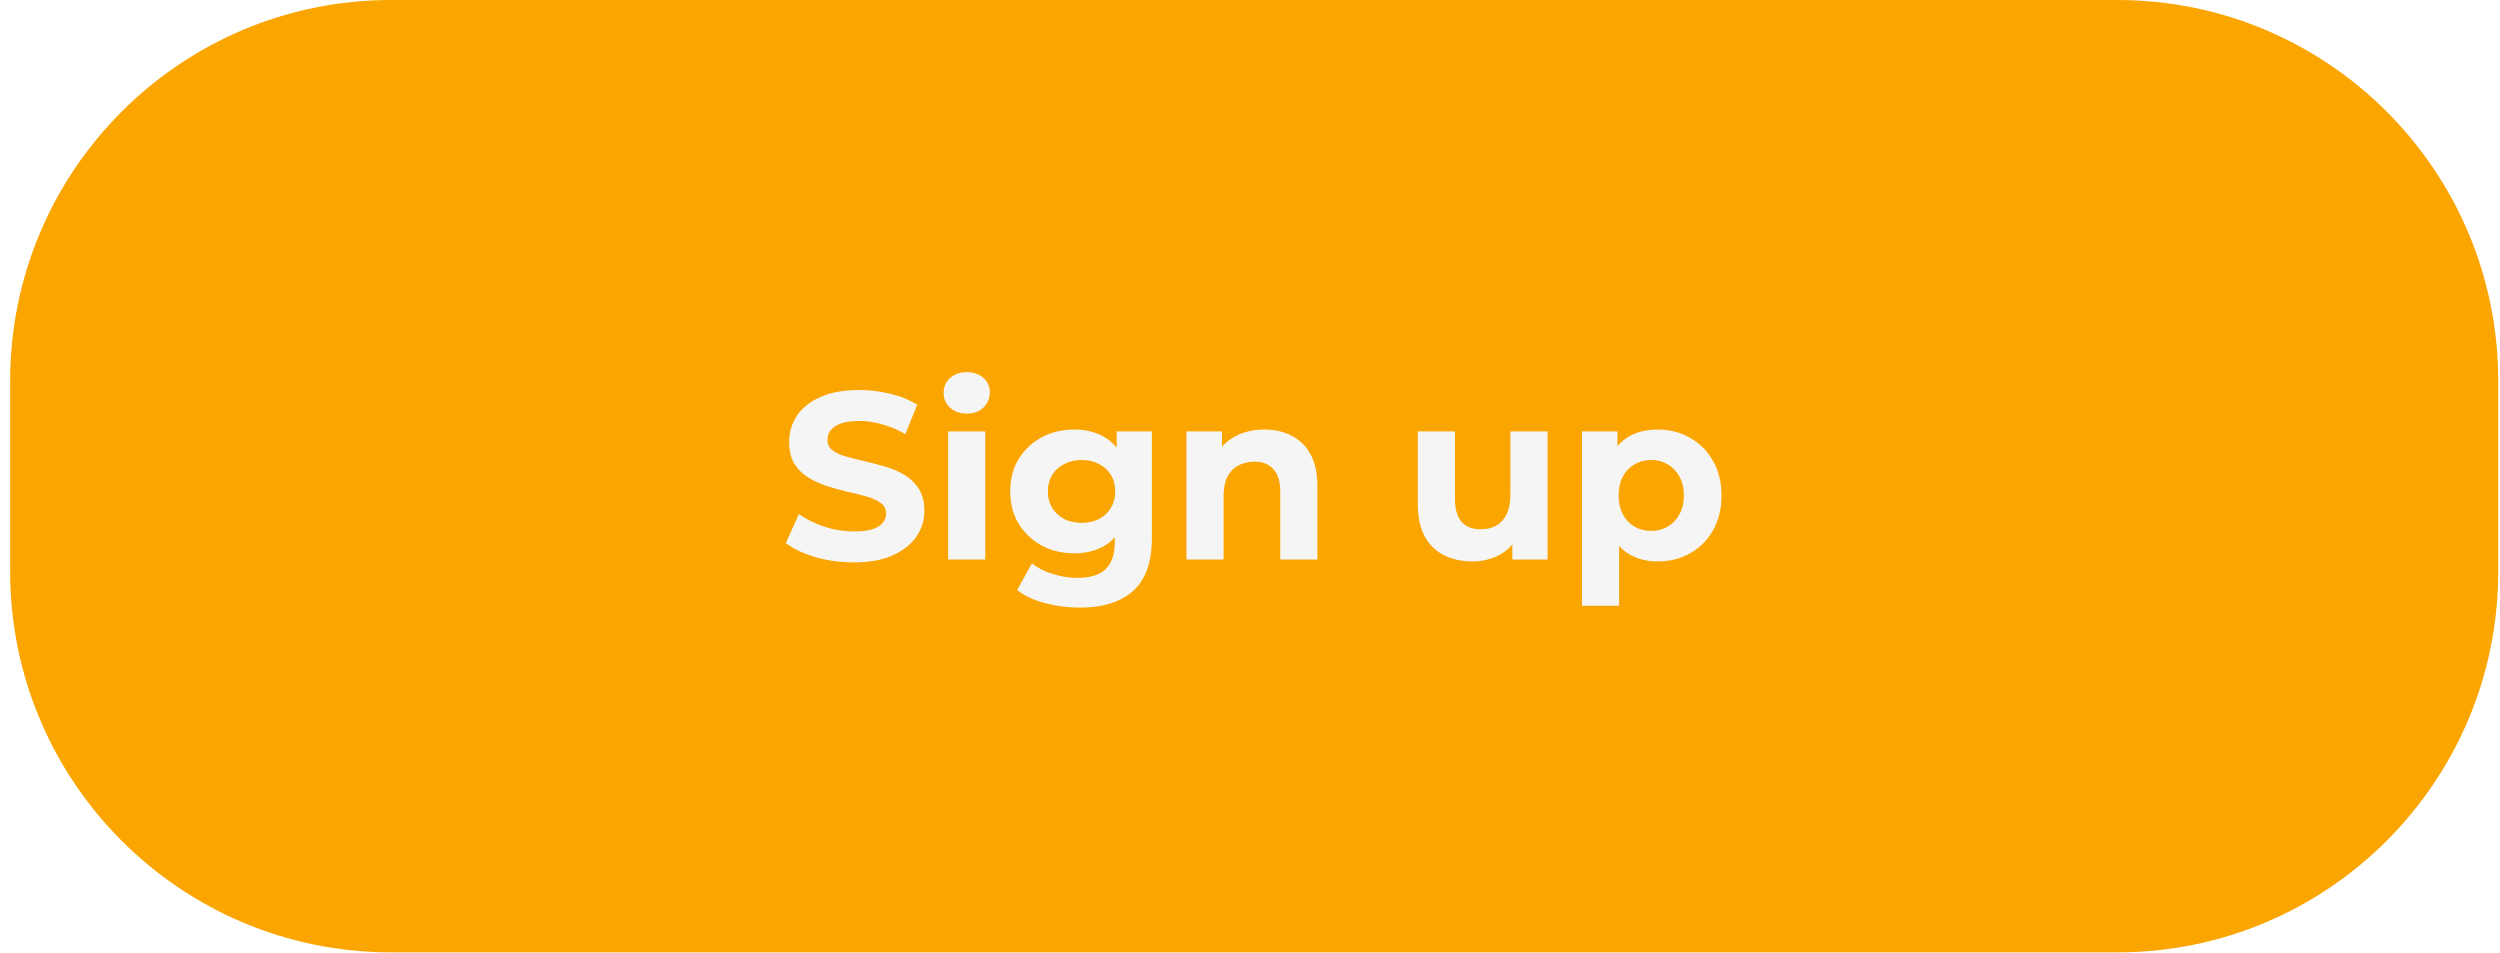
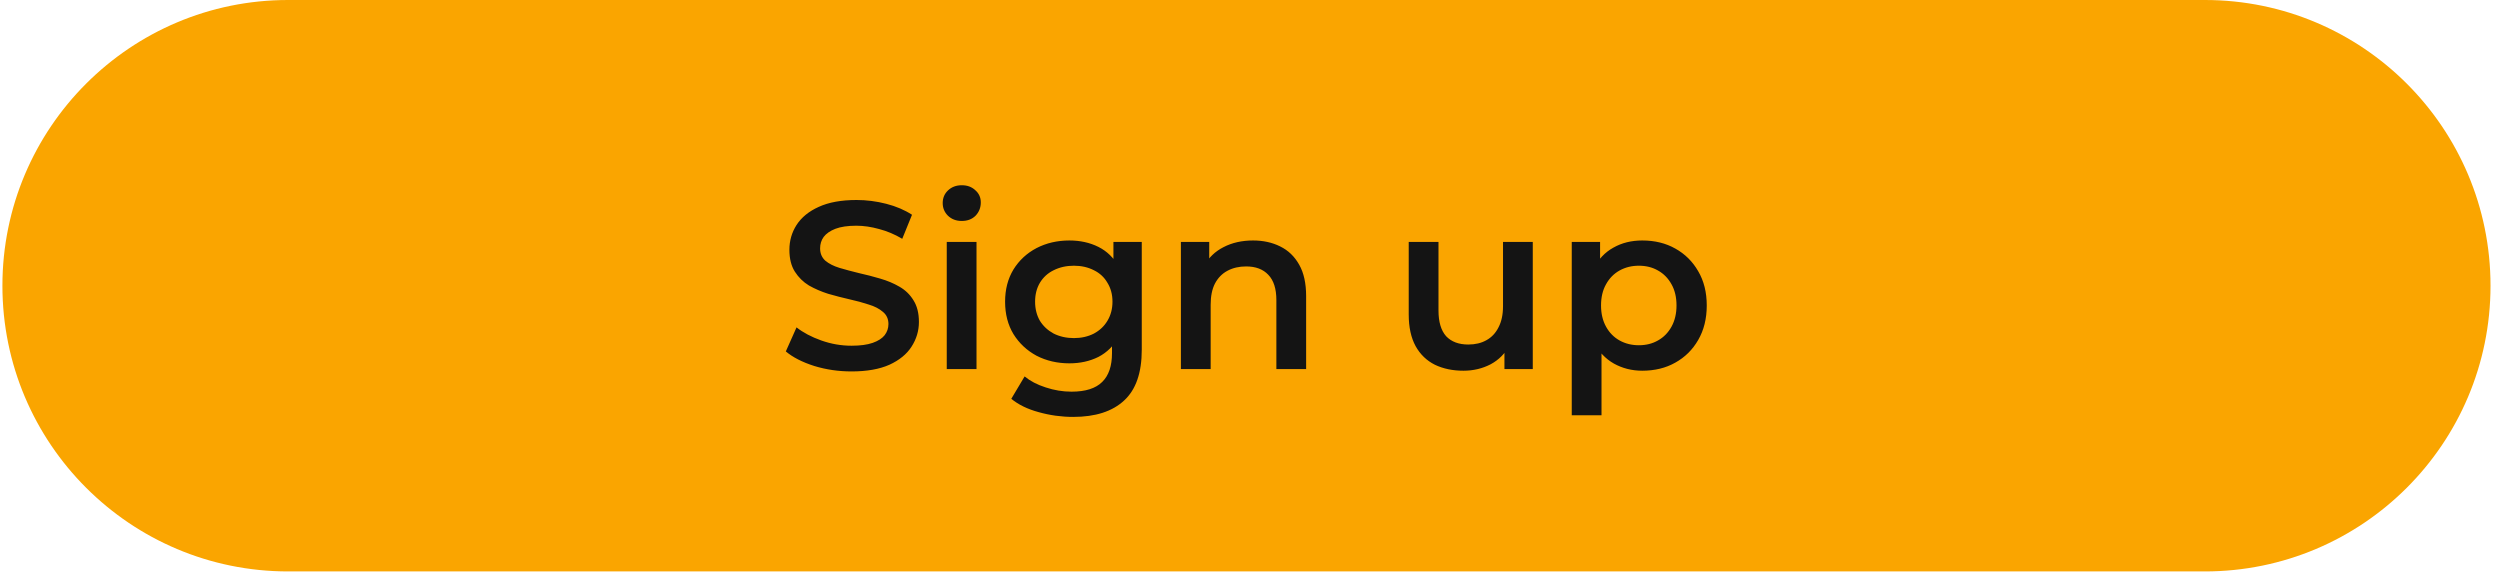
- <svg xmlns="http://www.w3.org/2000/svg" width="210" height="80" viewBox="0 0 210 80" fill="none">
-   <rect x="0.852" width="209" height="80" rx="32" fill="#FAA500" />
-   <path d="M71.709 47.24C70.589 47.24 69.516 47.093 68.489 46.8C67.463 46.493 66.636 46.1 66.009 45.62L67.109 43.18C67.709 43.607 68.416 43.96 69.229 44.24C70.056 44.507 70.889 44.64 71.729 44.64C72.369 44.64 72.883 44.58 73.269 44.46C73.669 44.327 73.963 44.147 74.149 43.92C74.336 43.693 74.429 43.433 74.429 43.14C74.429 42.767 74.283 42.473 73.989 42.26C73.696 42.033 73.309 41.853 72.829 41.72C72.349 41.573 71.816 41.44 71.229 41.32C70.656 41.187 70.076 41.027 69.489 40.84C68.916 40.653 68.389 40.413 67.909 40.12C67.429 39.827 67.036 39.44 66.729 38.96C66.436 38.48 66.289 37.867 66.289 37.12C66.289 36.32 66.503 35.593 66.929 34.94C67.369 34.273 68.023 33.747 68.889 33.36C69.769 32.96 70.869 32.76 72.189 32.76C73.069 32.76 73.936 32.867 74.789 33.08C75.643 33.28 76.396 33.587 77.049 34L76.049 36.46C75.396 36.087 74.743 35.813 74.089 35.64C73.436 35.453 72.796 35.36 72.169 35.36C71.543 35.36 71.029 35.433 70.629 35.58C70.229 35.727 69.943 35.92 69.769 36.16C69.596 36.387 69.509 36.653 69.509 36.96C69.509 37.32 69.656 37.613 69.949 37.84C70.243 38.053 70.629 38.227 71.109 38.36C71.589 38.493 72.116 38.627 72.689 38.76C73.276 38.893 73.856 39.047 74.429 39.22C75.016 39.393 75.549 39.627 76.029 39.92C76.509 40.213 76.896 40.6 77.189 41.08C77.496 41.56 77.649 42.167 77.649 42.9C77.649 43.687 77.429 44.407 76.989 45.06C76.549 45.713 75.889 46.24 75.009 46.64C74.143 47.04 73.043 47.24 71.709 47.24ZM79.643 47V36.24H82.763V47H79.643ZM81.203 34.74C80.63 34.74 80.163 34.573 79.803 34.24C79.443 33.907 79.263 33.493 79.263 33C79.263 32.507 79.443 32.093 79.803 31.76C80.163 31.427 80.63 31.26 81.203 31.26C81.776 31.26 82.243 31.42 82.603 31.74C82.963 32.047 83.143 32.447 83.143 32.94C83.143 33.46 82.963 33.893 82.603 34.24C82.257 34.573 81.79 34.74 81.203 34.74ZM90.719 51.04C89.705 51.04 88.725 50.913 87.779 50.66C86.845 50.42 86.065 50.053 85.439 49.56L86.679 47.32C87.132 47.693 87.705 47.987 88.399 48.2C89.105 48.427 89.799 48.54 90.479 48.54C91.585 48.54 92.385 48.293 92.879 47.8C93.385 47.307 93.639 46.573 93.639 45.6V43.98L93.839 41.28L93.799 38.56V36.24H96.759V45.2C96.759 47.2 96.239 48.673 95.199 49.62C94.159 50.567 92.665 51.04 90.719 51.04ZM90.239 46.48C89.239 46.48 88.332 46.267 87.519 45.84C86.719 45.4 86.072 44.793 85.579 44.02C85.099 43.233 84.859 42.32 84.859 41.28C84.859 40.227 85.099 39.313 85.579 38.54C86.072 37.753 86.719 37.147 87.519 36.72C88.332 36.293 89.239 36.08 90.239 36.08C91.145 36.08 91.945 36.267 92.639 36.64C93.332 37 93.872 37.567 94.259 38.34C94.645 39.1 94.839 40.08 94.839 41.28C94.839 42.467 94.645 43.447 94.259 44.22C93.872 44.98 93.332 45.547 92.639 45.92C91.945 46.293 91.145 46.48 90.239 46.48ZM90.859 43.92C91.405 43.92 91.892 43.813 92.319 43.6C92.745 43.373 93.079 43.06 93.319 42.66C93.559 42.26 93.679 41.8 93.679 41.28C93.679 40.747 93.559 40.287 93.319 39.9C93.079 39.5 92.745 39.193 92.319 38.98C91.892 38.753 91.405 38.64 90.859 38.64C90.312 38.64 89.825 38.753 89.399 38.98C88.972 39.193 88.632 39.5 88.379 39.9C88.139 40.287 88.019 40.747 88.019 41.28C88.019 41.8 88.139 42.26 88.379 42.66C88.632 43.06 88.972 43.373 89.399 43.6C89.825 43.813 90.312 43.92 90.859 43.92ZM106.203 36.08C107.056 36.08 107.816 36.253 108.483 36.6C109.163 36.933 109.696 37.453 110.083 38.16C110.469 38.853 110.663 39.747 110.663 40.84V47H107.543V41.32C107.543 40.453 107.349 39.813 106.963 39.4C106.589 38.987 106.056 38.78 105.363 38.78C104.869 38.78 104.423 38.887 104.023 39.1C103.636 39.3 103.329 39.613 103.103 40.04C102.889 40.467 102.783 41.013 102.783 41.68V47H99.663V36.24H102.643V39.22L102.083 38.32C102.469 37.6 103.023 37.047 103.743 36.66C104.463 36.273 105.283 36.08 106.203 36.08ZM123.695 47.16C122.802 47.16 122.002 46.987 121.295 46.64C120.602 46.293 120.062 45.767 119.675 45.06C119.288 44.34 119.095 43.427 119.095 42.32V36.24H122.215V41.86C122.215 42.753 122.402 43.413 122.775 43.84C123.162 44.253 123.702 44.46 124.395 44.46C124.875 44.46 125.302 44.36 125.675 44.16C126.048 43.947 126.342 43.627 126.555 43.2C126.768 42.76 126.875 42.213 126.875 41.56V36.24H129.995V47H127.035V44.04L127.575 44.9C127.215 45.647 126.682 46.213 125.975 46.6C125.282 46.973 124.522 47.16 123.695 47.16ZM139.245 47.16C138.339 47.16 137.545 46.96 136.865 46.56C136.185 46.16 135.652 45.553 135.265 44.74C134.892 43.913 134.705 42.873 134.705 41.62C134.705 40.353 134.885 39.313 135.245 38.5C135.605 37.687 136.125 37.08 136.805 36.68C137.485 36.28 138.299 36.08 139.245 36.08C140.259 36.08 141.165 36.313 141.965 36.78C142.779 37.233 143.419 37.873 143.885 38.7C144.365 39.527 144.605 40.5 144.605 41.62C144.605 42.753 144.365 43.733 143.885 44.56C143.419 45.387 142.779 46.027 141.965 46.48C141.165 46.933 140.259 47.16 139.245 47.16ZM132.885 50.88V36.24H135.865V38.44L135.805 41.64L136.005 44.82V50.88H132.885ZM138.705 44.6C139.225 44.6 139.685 44.48 140.085 44.24C140.499 44 140.825 43.66 141.065 43.22C141.319 42.767 141.445 42.233 141.445 41.62C141.445 40.993 141.319 40.46 141.065 40.02C140.825 39.58 140.499 39.24 140.085 39C139.685 38.76 139.225 38.64 138.705 38.64C138.185 38.64 137.719 38.76 137.305 39C136.892 39.24 136.565 39.58 136.325 40.02C136.085 40.46 135.965 40.993 135.965 41.62C135.965 42.233 136.085 42.767 136.325 43.22C136.565 43.66 136.892 44 137.305 44.24C137.719 44.48 138.185 44.6 138.705 44.6Z" fill="#F5F5F5" />
+ <svg xmlns="http://www.w3.org/2000/svg" width="210" height="48" viewBox="0 0 210 48" fill="none">
+   <rect x="0.203" width="209" height="48" rx="24" fill="#FAA500" />
+   <path d="M71.529 31.2C70.435 31.2 69.389 31.047 68.389 30.74C67.389 30.42 66.595 30.013 66.009 29.52L66.909 27.5C67.469 27.94 68.162 28.307 68.989 28.6C69.815 28.893 70.662 29.04 71.529 29.04C72.262 29.04 72.855 28.96 73.309 28.8C73.762 28.64 74.095 28.427 74.309 28.16C74.522 27.88 74.629 27.567 74.629 27.22C74.629 26.793 74.475 26.453 74.169 26.2C73.862 25.933 73.462 25.727 72.969 25.58C72.489 25.42 71.949 25.273 71.349 25.14C70.762 25.007 70.169 24.853 69.569 24.68C68.982 24.493 68.442 24.26 67.949 23.98C67.469 23.687 67.075 23.3 66.769 22.82C66.462 22.34 66.309 21.727 66.309 20.98C66.309 20.22 66.509 19.527 66.909 18.9C67.322 18.26 67.942 17.753 68.769 17.38C69.609 16.993 70.669 16.8 71.949 16.8C72.789 16.8 73.622 16.907 74.449 17.12C75.275 17.333 75.995 17.64 76.609 18.04L75.789 20.06C75.162 19.687 74.515 19.413 73.849 19.24C73.182 19.053 72.542 18.96 71.929 18.96C71.209 18.96 70.622 19.047 70.169 19.22C69.729 19.393 69.402 19.62 69.189 19.9C68.989 20.18 68.889 20.5 68.889 20.86C68.889 21.287 69.035 21.633 69.329 21.9C69.635 22.153 70.029 22.353 70.509 22.5C71.002 22.647 71.549 22.793 72.149 22.94C72.749 23.073 73.342 23.227 73.929 23.4C74.529 23.573 75.069 23.8 75.549 24.08C76.042 24.36 76.435 24.74 76.729 25.22C77.035 25.7 77.189 26.307 77.189 27.04C77.189 27.787 76.982 28.48 76.569 29.12C76.169 29.747 75.549 30.253 74.709 30.64C73.869 31.013 72.809 31.2 71.529 31.2ZM79.527 31V20.32H82.027V31H79.527ZM80.787 18.56C80.32 18.56 79.933 18.413 79.627 18.12C79.333 17.827 79.187 17.473 79.187 17.06C79.187 16.633 79.333 16.28 79.627 16C79.933 15.707 80.32 15.56 80.787 15.56C81.253 15.56 81.633 15.7 81.927 15.98C82.233 16.247 82.387 16.587 82.387 17C82.387 17.44 82.24 17.813 81.947 18.12C81.653 18.413 81.267 18.56 80.787 18.56ZM90.148 35.02C89.161 35.02 88.195 34.887 87.248 34.62C86.315 34.367 85.548 33.993 84.948 33.5L86.068 31.62C86.535 32.007 87.121 32.313 87.828 32.54C88.548 32.78 89.275 32.9 90.008 32.9C91.181 32.9 92.041 32.627 92.588 32.08C93.135 31.547 93.408 30.74 93.408 29.66V27.76L93.608 25.34L93.528 22.92V20.32H95.908V29.38C95.908 31.313 95.415 32.733 94.428 33.64C93.441 34.56 92.015 35.02 90.148 35.02ZM89.828 30.52C88.815 30.52 87.895 30.307 87.068 29.88C86.255 29.44 85.608 28.833 85.128 28.06C84.661 27.287 84.428 26.38 84.428 25.34C84.428 24.313 84.661 23.413 85.128 22.64C85.608 21.867 86.255 21.267 87.068 20.84C87.895 20.413 88.815 20.2 89.828 20.2C90.735 20.2 91.548 20.38 92.268 20.74C92.988 21.1 93.561 21.66 93.988 22.42C94.428 23.18 94.648 24.153 94.648 25.34C94.648 26.527 94.428 27.507 93.988 28.28C93.561 29.04 92.988 29.607 92.268 29.98C91.548 30.34 90.735 30.52 89.828 30.52ZM90.208 28.4C90.835 28.4 91.395 28.273 91.888 28.02C92.381 27.753 92.761 27.393 93.028 26.94C93.308 26.473 93.448 25.94 93.448 25.34C93.448 24.74 93.308 24.213 93.028 23.76C92.761 23.293 92.381 22.94 91.888 22.7C91.395 22.447 90.835 22.32 90.208 22.32C89.581 22.32 89.015 22.447 88.508 22.7C88.015 22.94 87.628 23.293 87.348 23.76C87.081 24.213 86.948 24.74 86.948 25.34C86.948 25.94 87.081 26.473 87.348 26.94C87.628 27.393 88.015 27.753 88.508 28.02C89.015 28.273 89.581 28.4 90.208 28.4ZM105.255 20.2C106.108 20.2 106.868 20.367 107.535 20.7C108.215 21.033 108.748 21.547 109.135 22.24C109.521 22.92 109.715 23.8 109.715 24.88V31H107.215V25.2C107.215 24.253 106.988 23.547 106.535 23.08C106.095 22.613 105.475 22.38 104.675 22.38C104.088 22.38 103.568 22.5 103.115 22.74C102.661 22.98 102.308 23.34 102.055 23.82C101.815 24.287 101.695 24.88 101.695 25.6V31H99.195V20.32H101.575V23.2L101.155 22.32C101.528 21.64 102.068 21.12 102.775 20.76C103.495 20.387 104.321 20.2 105.255 20.2ZM122.933 31.14C122.027 31.14 121.227 30.973 120.533 30.64C119.84 30.293 119.3 29.773 118.913 29.08C118.527 28.373 118.333 27.487 118.333 26.42V20.32H120.833V26.08C120.833 27.04 121.047 27.76 121.473 28.24C121.913 28.707 122.533 28.94 123.333 28.94C123.92 28.94 124.427 28.82 124.853 28.58C125.293 28.34 125.633 27.98 125.873 27.5C126.127 27.02 126.253 26.427 126.253 25.72V20.32H128.753V31H126.373V28.12L126.793 29C126.433 29.693 125.907 30.227 125.213 30.6C124.52 30.96 123.76 31.14 122.933 31.14ZM137.947 31.14C137.08 31.14 136.287 30.94 135.567 30.54C134.86 30.14 134.293 29.54 133.867 28.74C133.453 27.927 133.247 26.9 133.247 25.66C133.247 24.407 133.447 23.38 133.847 22.58C134.26 21.78 134.82 21.187 135.527 20.8C136.233 20.4 137.04 20.2 137.947 20.2C139 20.2 139.927 20.427 140.727 20.88C141.54 21.333 142.18 21.967 142.647 22.78C143.127 23.593 143.367 24.553 143.367 25.66C143.367 26.767 143.127 27.733 142.647 28.56C142.18 29.373 141.54 30.007 140.727 30.46C139.927 30.913 139 31.14 137.947 31.14ZM132.027 34.88V20.32H134.407V22.84L134.327 25.68L134.527 28.52V34.88H132.027ZM137.667 29C138.267 29 138.8 28.867 139.267 28.6C139.747 28.333 140.127 27.947 140.407 27.44C140.687 26.933 140.827 26.34 140.827 25.66C140.827 24.967 140.687 24.373 140.407 23.88C140.127 23.373 139.747 22.987 139.267 22.72C138.8 22.453 138.267 22.32 137.667 22.32C137.067 22.32 136.527 22.453 136.047 22.72C135.567 22.987 135.187 23.373 134.907 23.88C134.627 24.373 134.487 24.967 134.487 25.66C134.487 26.34 134.627 26.933 134.907 27.44C135.187 27.947 135.567 28.333 136.047 28.6C136.527 28.867 137.067 29 137.667 29Z" fill="#141414" />
</svg>
